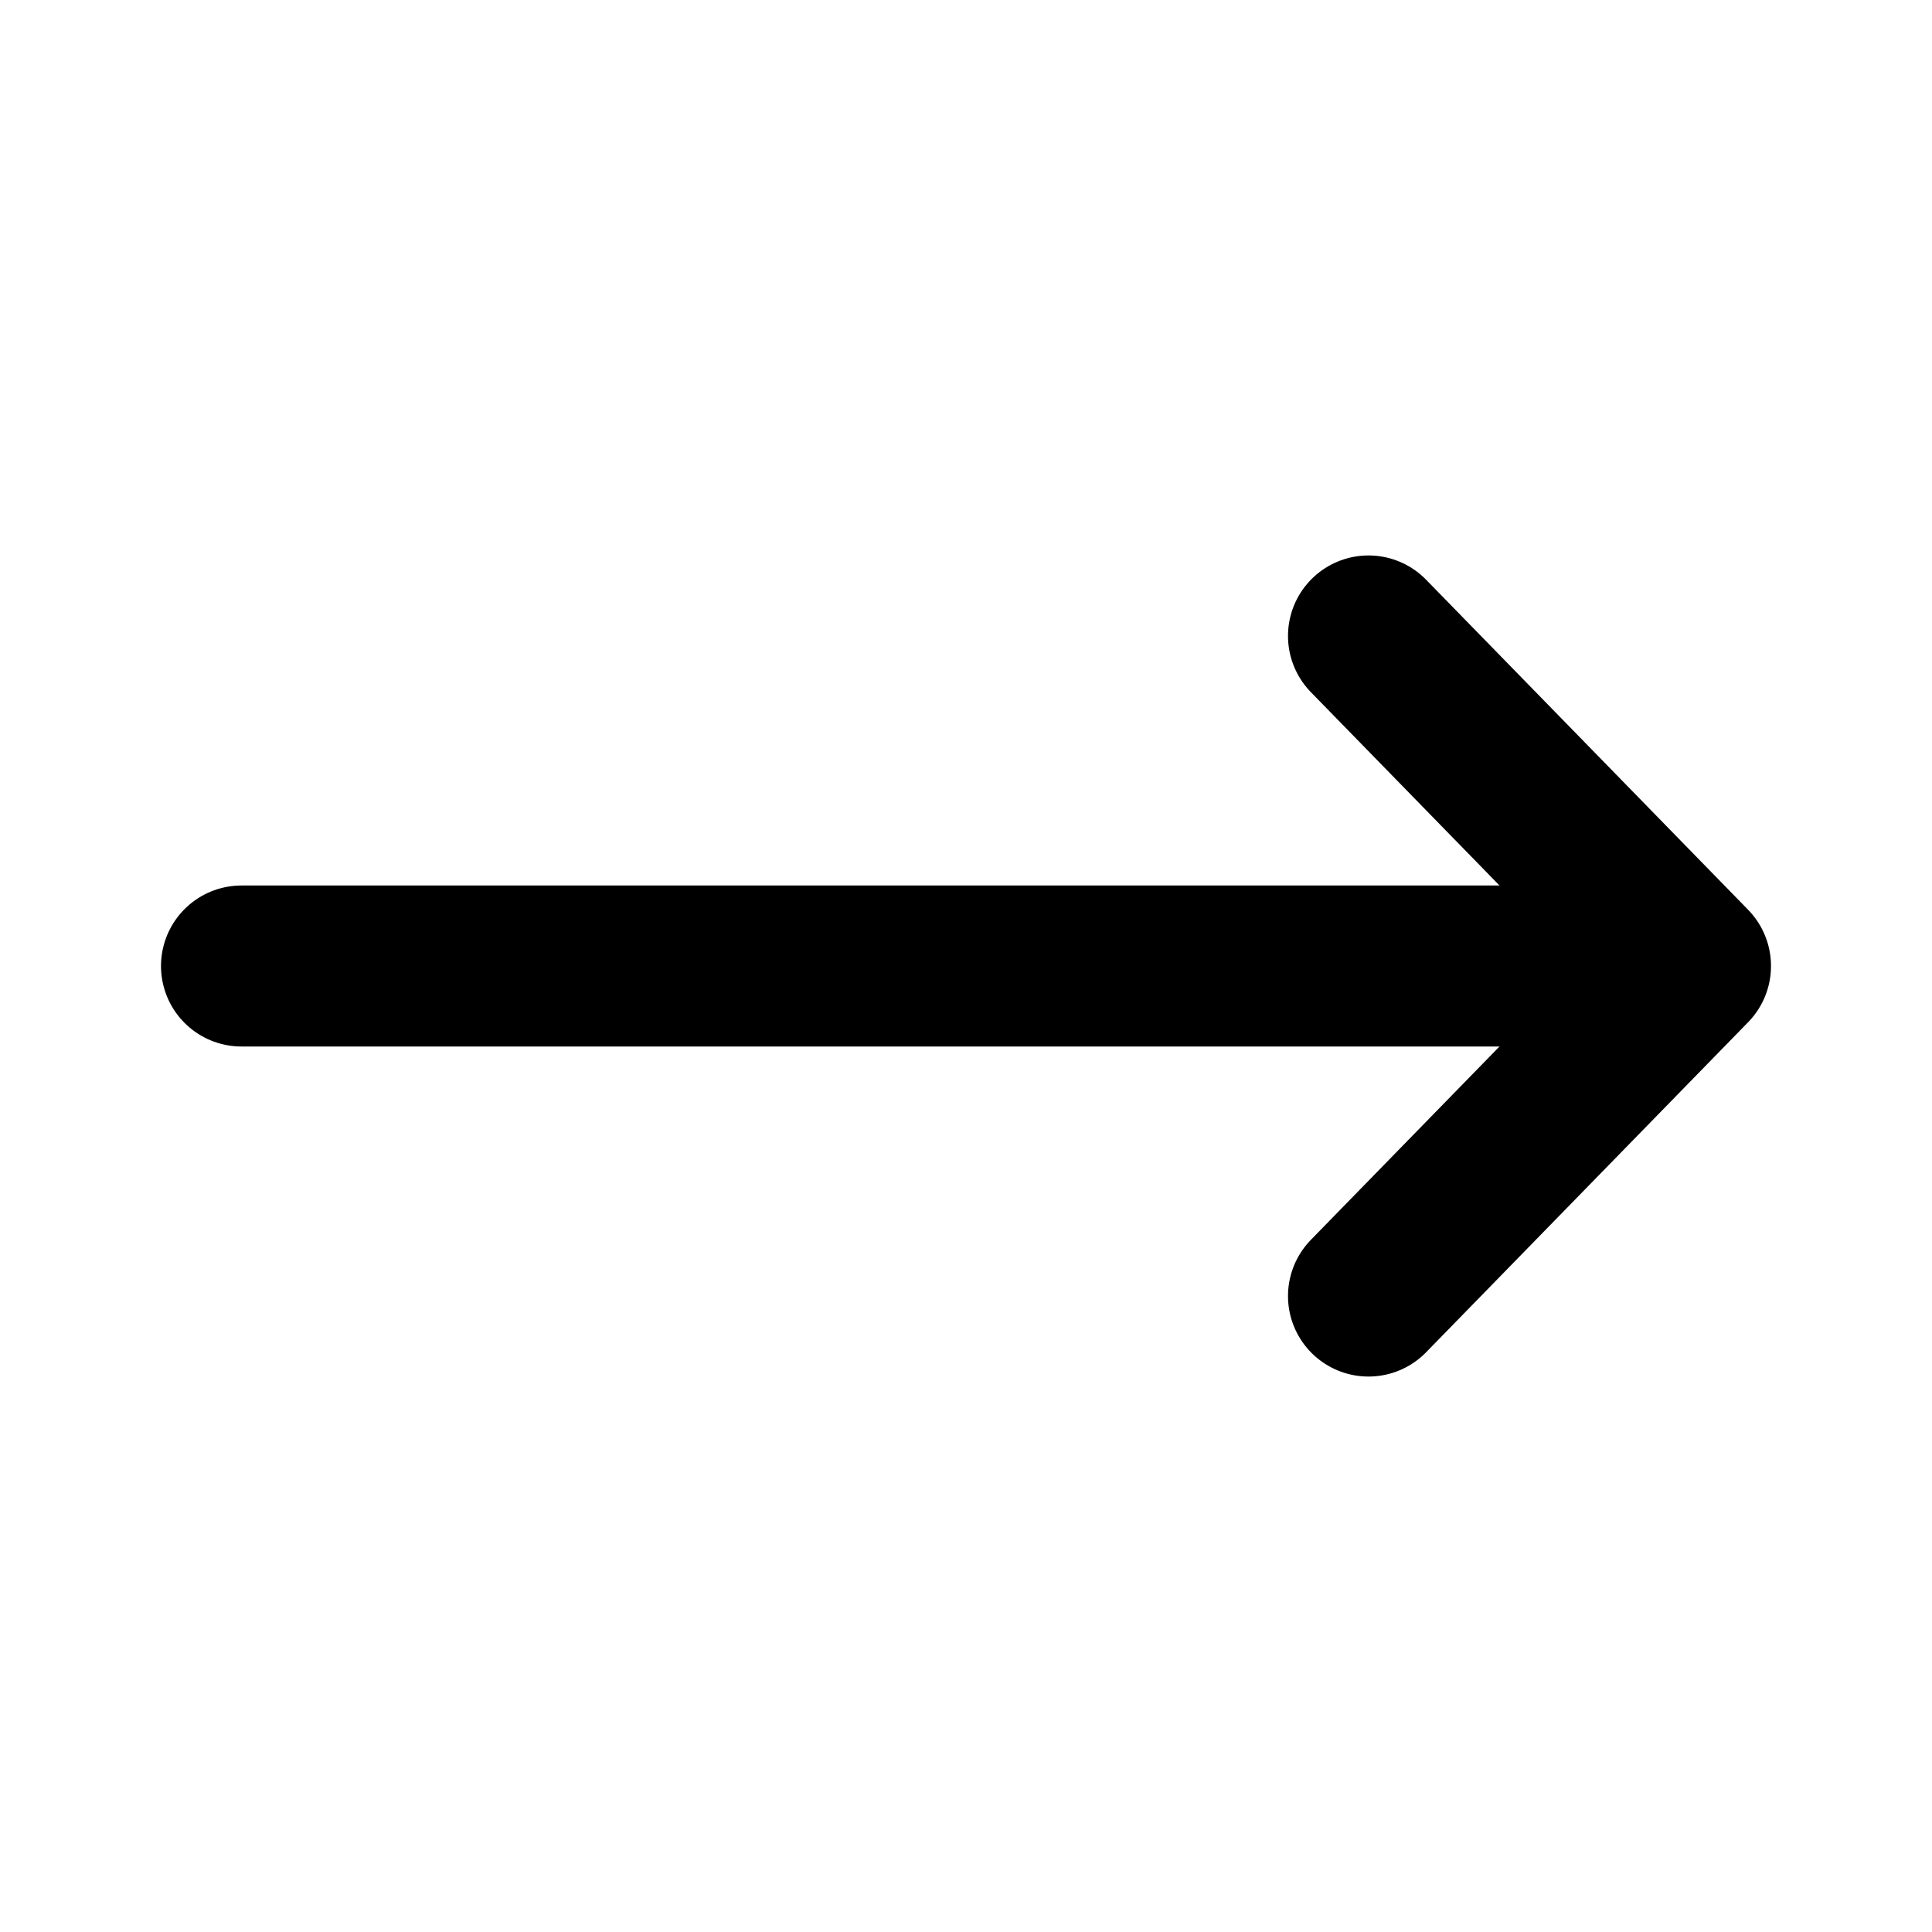
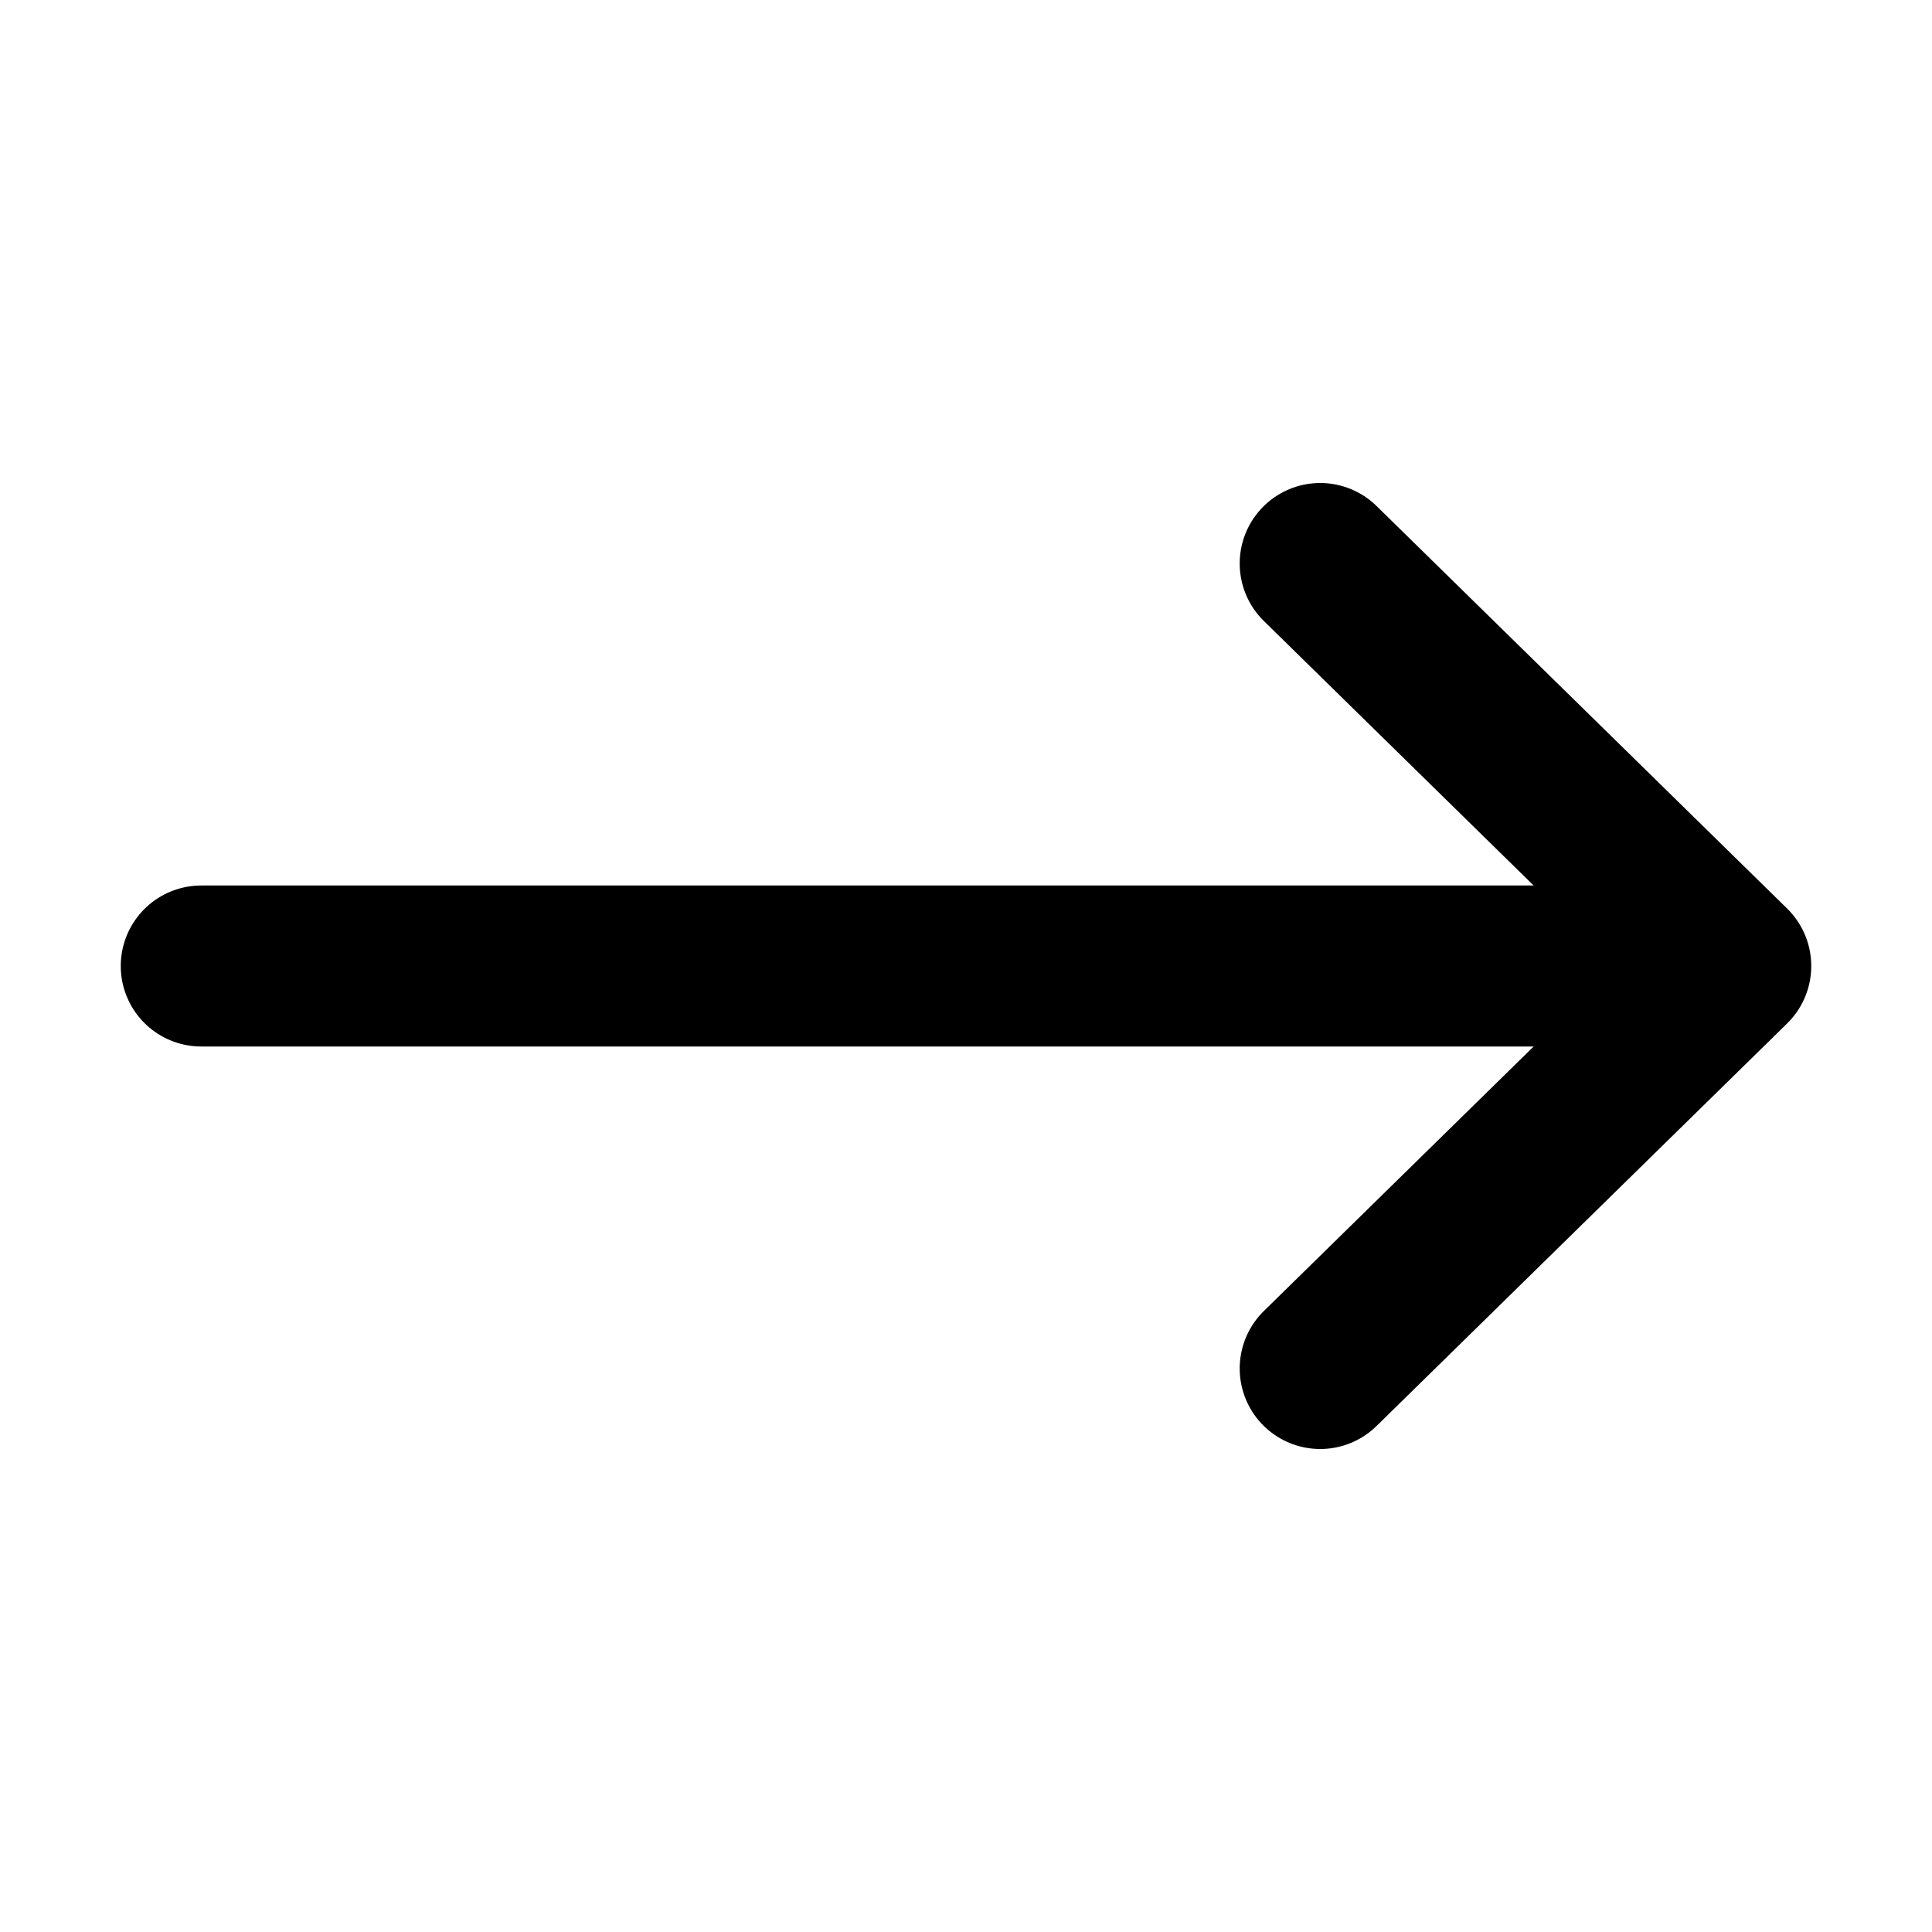
<svg xmlns="http://www.w3.org/2000/svg" version="1.1" x="0px" y="0px" viewBox="0 0 24 24" enable-background="new 0 0 24 24" xml:space="preserve">
  <g id="_x2D_Guides">
    <g id="_x31_1pt" display="none">
	</g>
    <g id="_x31_4pt" display="none">
	</g>
    <g id="_x31_6pt">
	</g>
    <g id="_x31_8pt">
	</g>
    <g id="_x32_2pt">
	</g>
    <g id="Center">
	</g>
  </g>
  <g id="_x2D_-Templates" display="none">
</g>
  <g id="Complete">
    <g id="F-File">
      <g id="Remove">
		</g>
      <g id="Add">
		</g>
      <g id="Text">
		</g>
    </g>
    <g id="F-Chevron">
	</g>
    <g id="F-Push">
      <g id="Left_1_">
		</g>
      <g id="Right_1_">
		</g>
      <g id="Down_4_">
		</g>
      <g id="Up_1_">
		</g>
    </g>
    <g id="Code">
	</g>
    <g id="Triangle_1_">
	</g>
    <g id="Circle">
	</g>
    <g id="Clock">
	</g>
    <g id="Disc">
	</g>
    <g id="DashedRectangle">
	</g>
    <g id="Lapse">
	</g>
    <g id="Square">
	</g>
    <g id="F-More">
	</g>
    <g id="more-horizontal">
	</g>
    <g id="alert-square">
	</g>
    <g id="alert-triangle">
	</g>
    <g id="alert-circle">
	</g>
    <g id="info-square">
	</g>
    <g id="info-circle">
	</g>
    <g id="x-circle">
	</g>
    <g id="x-square">
	</g>
    <g id="add-square">
	</g>
    <g id="add-circle">
	</g>
    <g id="remove-square">
	</g>
    <g id="remove-circle">
	</g>
    <g id="arrow-down-right">
	</g>
    <g id="arrow-down-left">
	</g>
    <g id="arrow-up-left">
	</g>
    <g id="arrow-up-right">
	</g>
    <g id="arrow-left">
	</g>
    <g id="arrow-right">
      <g>
-         <polyline id="Right_3_" fill="none" stroke="#000000" stroke-width="2" stroke-linecap="round" stroke-linejoin="round" stroke-miterlimit="10" points="     17,7.9 21,12 17,16.1    " />
-         <line fill="none" stroke="#000000" stroke-width="2" stroke-linecap="round" stroke-linejoin="round" stroke-miterlimit="10" x1="3" y1="12" x2="19.5" y2="12" />
+         <polyline id="Right_6_" fill="none" stroke="#000000" stroke-width="2" stroke-linecap="round" stroke-linejoin="round" stroke-miterlimit="10" points="     16.4,7 21.5,12 16.4,17    " />
+         <line fill="none" stroke="#000000" stroke-width="2" stroke-linecap="round" stroke-linejoin="round" stroke-miterlimit="10" x1="2.5" y1="12" x2="19.2" y2="12" />
      </g>
    </g>
    <g id="arrow-down">
	</g>
    <g id="arrow-up">
	</g>
    <g id="search">
	</g>
    <g id="zoom-in">
	</g>
    <g id="zoom-out">
	</g>
    <g id="user">
	</g>
    <g id="user-add">
	</g>
    <g id="user-remove">
	</g>
    <g id="user-x">
	</g>
    <g id="user-tick">
	</g>
    <g id="sidebar-bottom">
	</g>
    <g id="sidebar-top">
	</g>
    <g id="sidebar-left">
	</g>
    <g id="sidebar-right">
	</g>
    <g id="tick">
	</g>
    <g id="x">
	</g>
    <g id="add">
	</g>
    <g id="minus">
	</g>
    <g id="lock">
	</g>
    <g id="unlock">
	</g>
    <g id="mail">
	</g>
    <g id="mail-read">
	</g>
    <g id="align-justify">
	</g>
    <g id="align-center">
	</g>
    <g id="align-left">
	</g>
    <g id="align-right">
	</g>
    <g id="navigation-nw">
	</g>
    <g id="navigation-ne">
	</g>
    <g id="navigation">
	</g>
    <g id="maximize">
	</g>
    <g id="minimize">
	</g>
    <g id="signal">
	</g>
    <g id="volume-mute">
	</g>
    <g id="volume-down">
	</g>
    <g id="volume-off">
	</g>
    <g id="bubble-circle">
	</g>
    <g id="bubble-square">
	</g>
    <g id="support">
	</g>
    <g id="grid">
	</g>
    <g id="browsers">
	</g>
    <g id="folder">
	</g>
    <g id="upload">
	</g>
    <g id="download">
	</g>
  </g>
  <g id="Active">
</g>
  <g id="Layer_88">
</g>
</svg>
